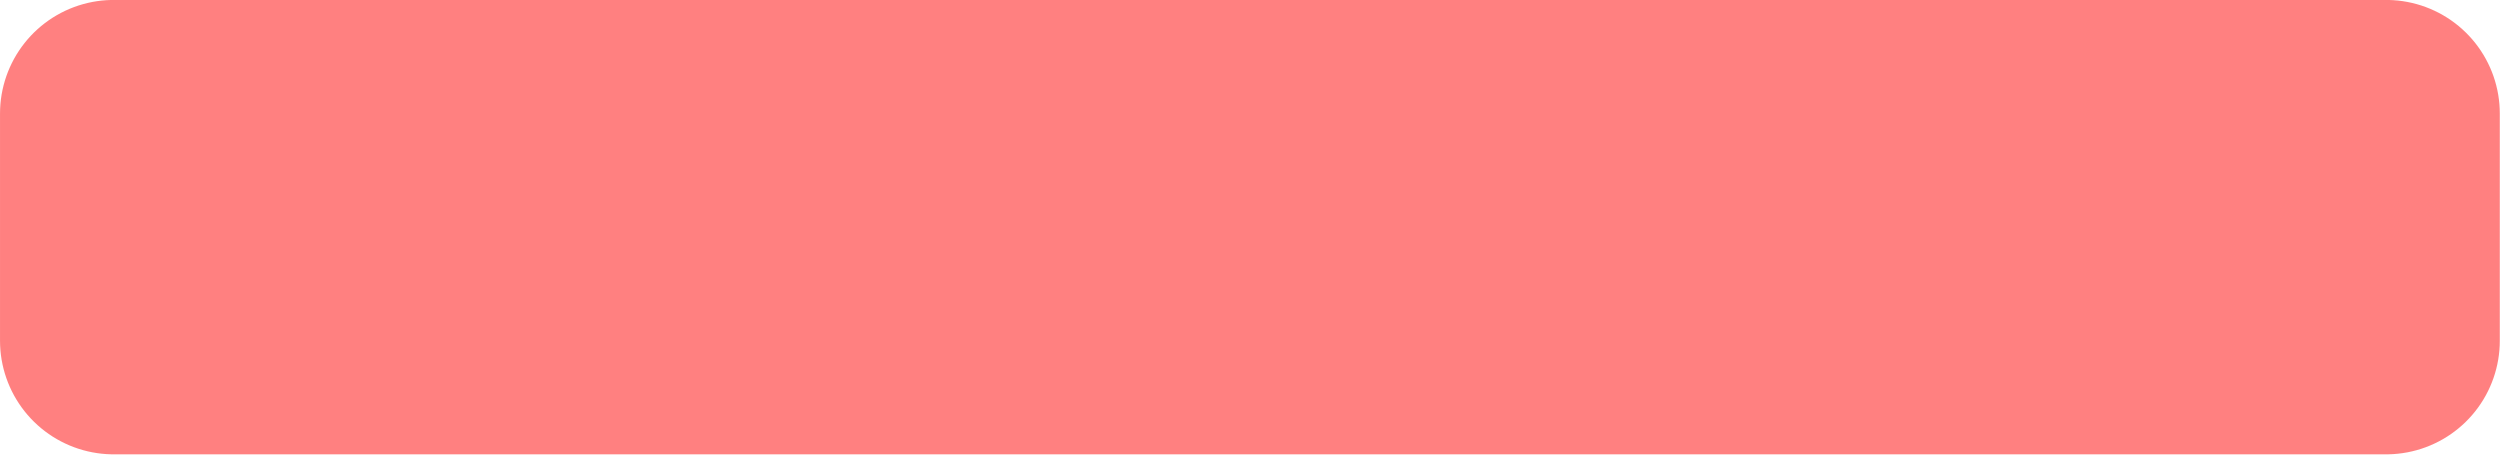
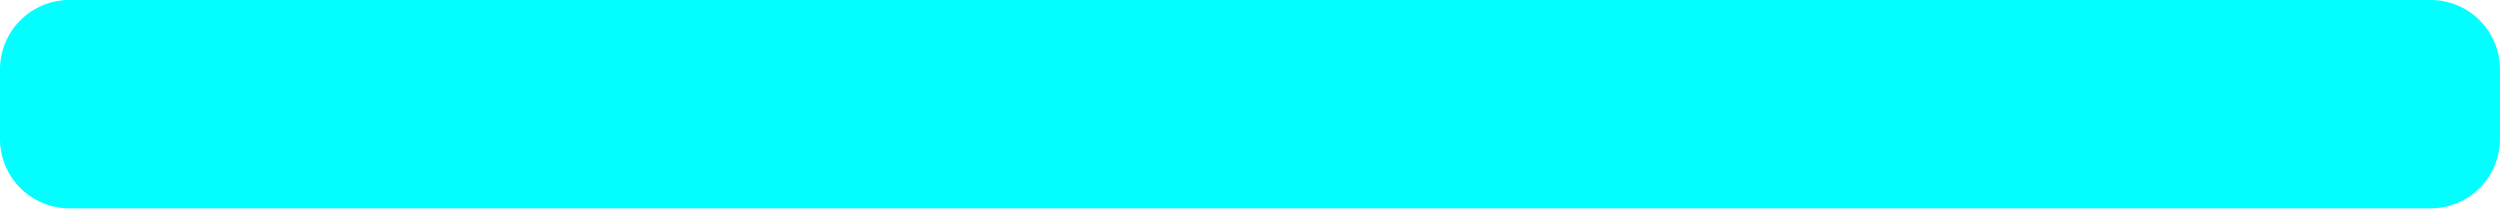
- <svg xmlns="http://www.w3.org/2000/svg" width="11.642mm" height="2.117mm" viewBox="0 0 11.642 2.117" version="1.1" id="svg8">
+ <svg xmlns="http://www.w3.org/2000/svg" width="9.525mm" height="0.794mm" viewBox="0 0 9.525 0.794" version="1.1" id="svg8">
  <defs id="defs2" />
-   <g id="layer1" style="opacity:0.996" transform="translate(-57.74495,-33.65426)">
-     <rect style="fill:#ff8080;fill-opacity:1;stroke:#ff8080;stroke-width:1.058;stroke-linecap:round;stroke-linejoin:round;stroke-miterlimit:10;stroke-dasharray:none;stroke-opacity:1" id="rect867-5" width="10.583" height="1.058" x="58.274" y="34.183" />
+   <g id="layer1" style="opacity:0.996" transform="translate(-58.00954,-33.38968)">
+     <rect style="fill:#ff8080;fill-opacity:1;stroke:#00ffff;stroke-width:0.529;stroke-linecap:round;stroke-linejoin:round;stroke-miterlimit:10;stroke-dasharray:none;stroke-opacity:1" id="rect867-5" width="8.996" height="0.265" x="58.274" y="33.654" />
  </g>
</svg>
